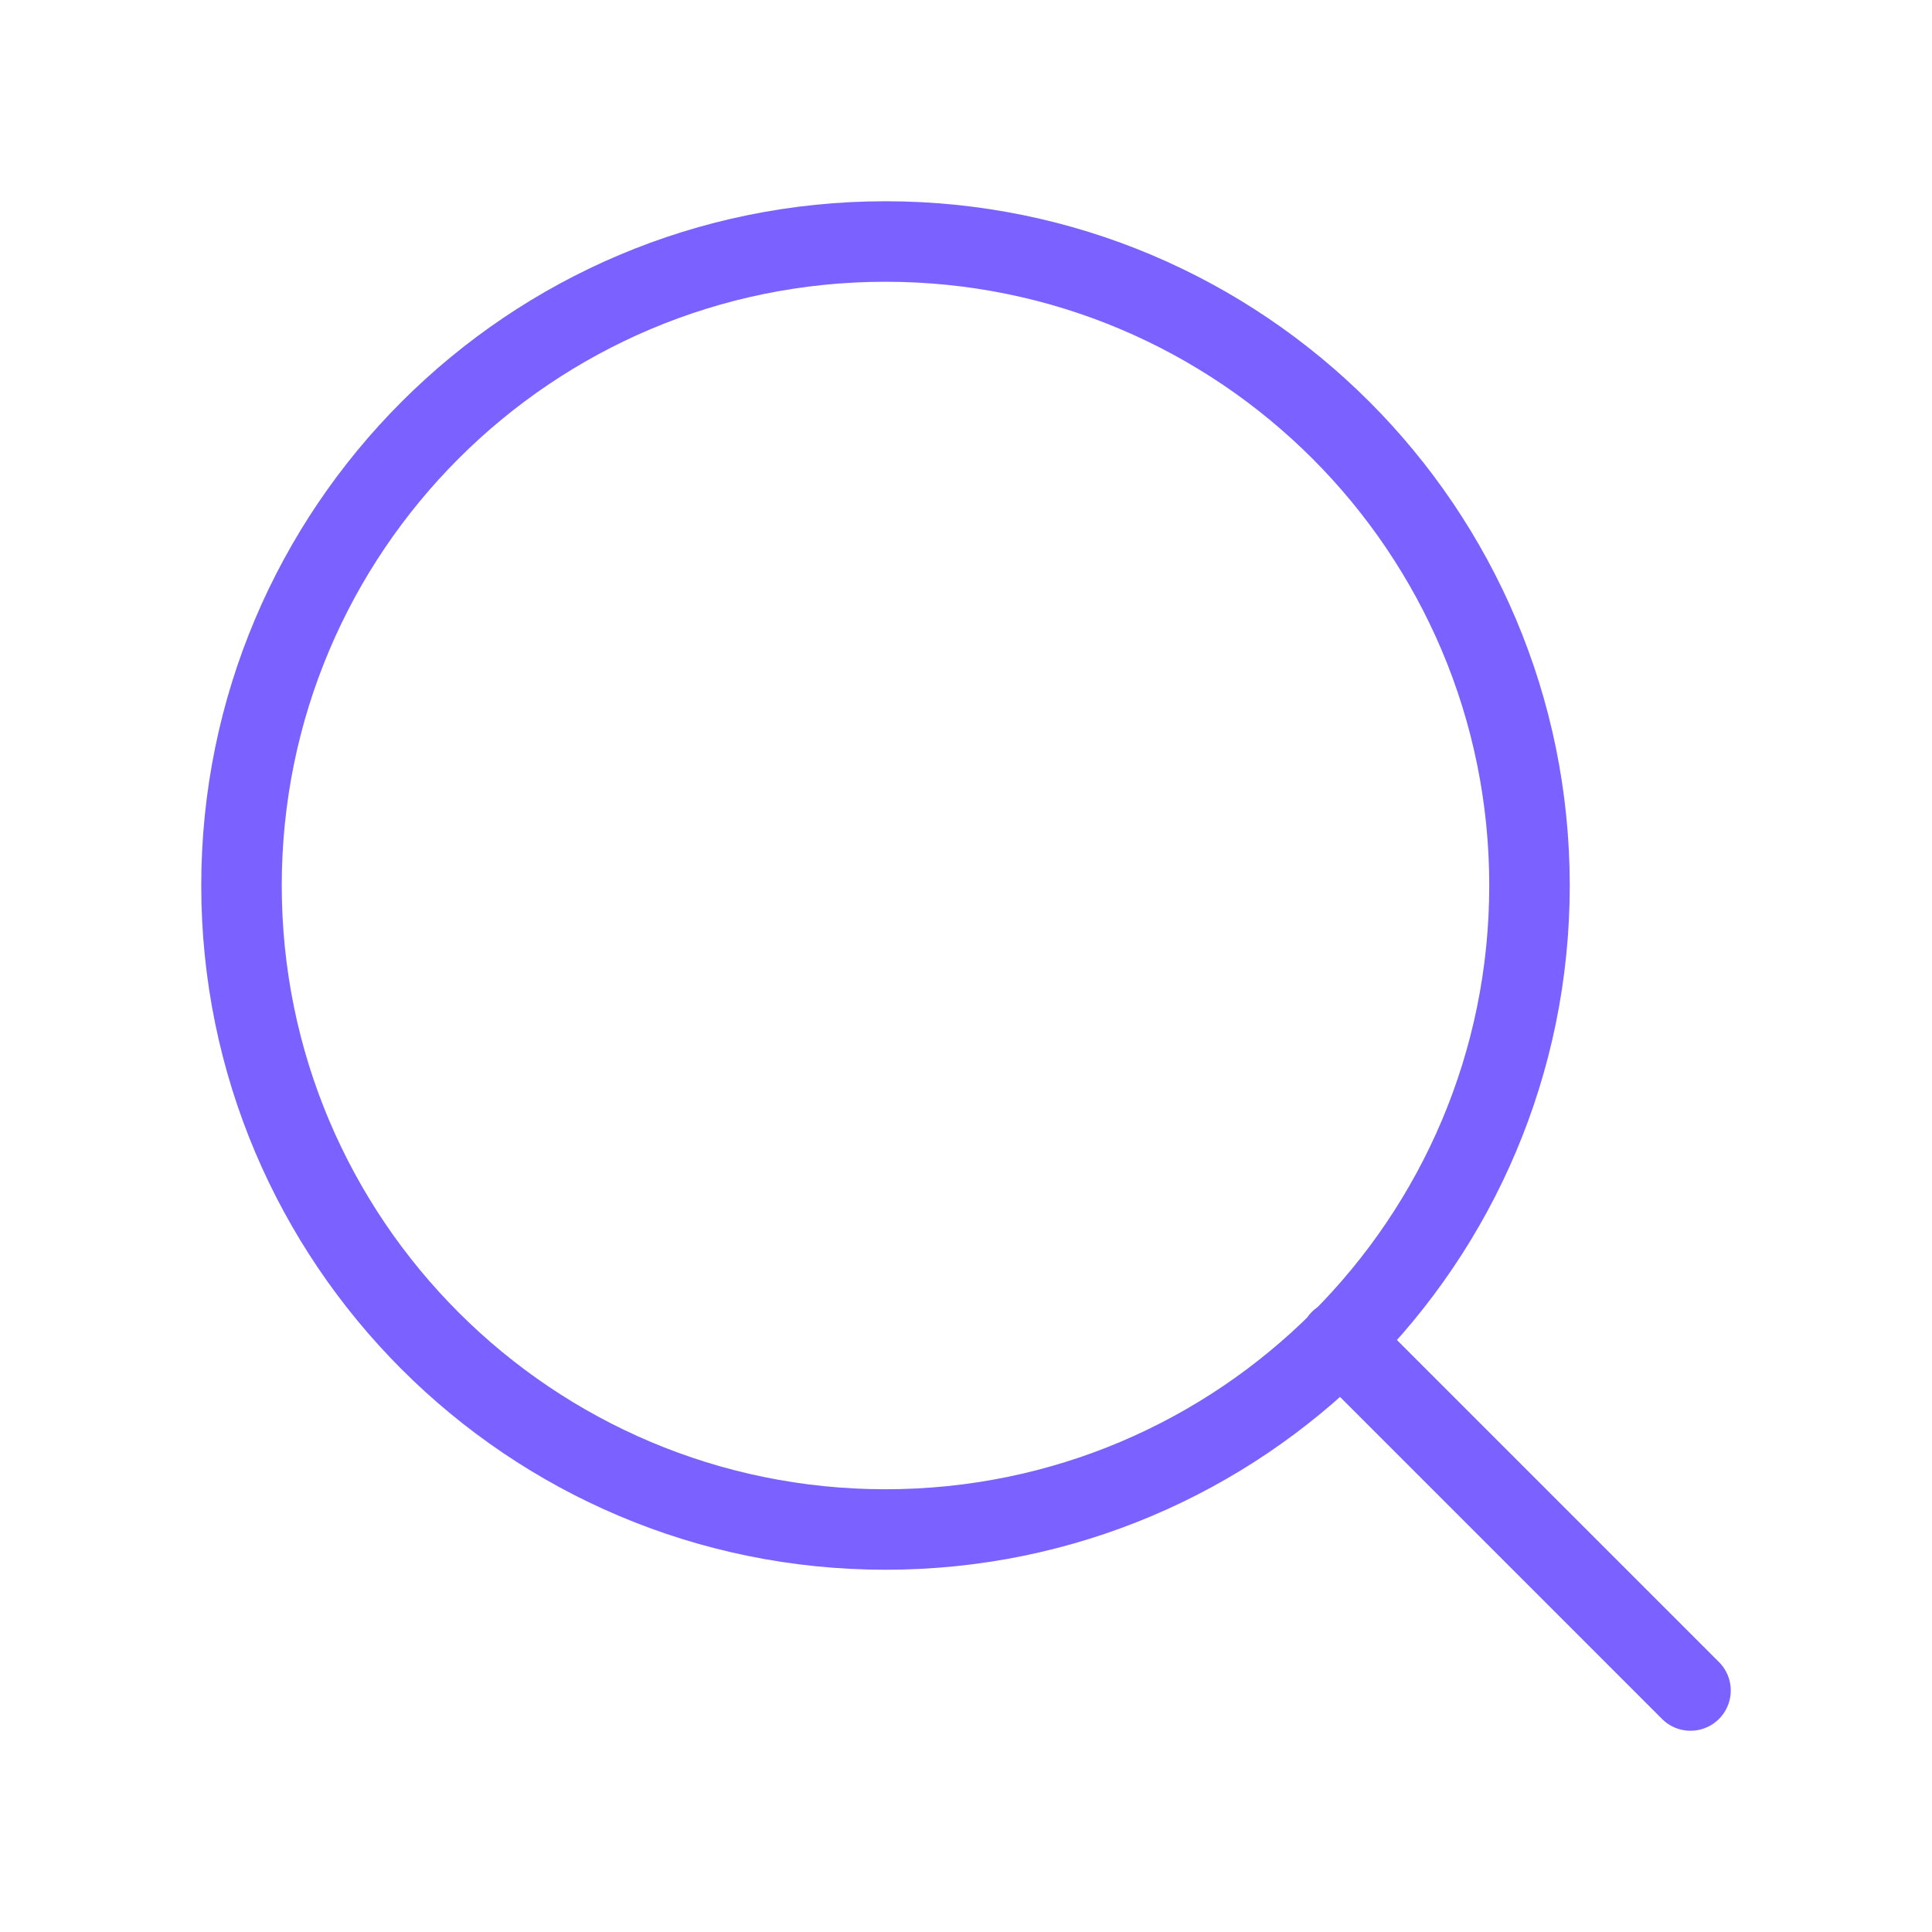
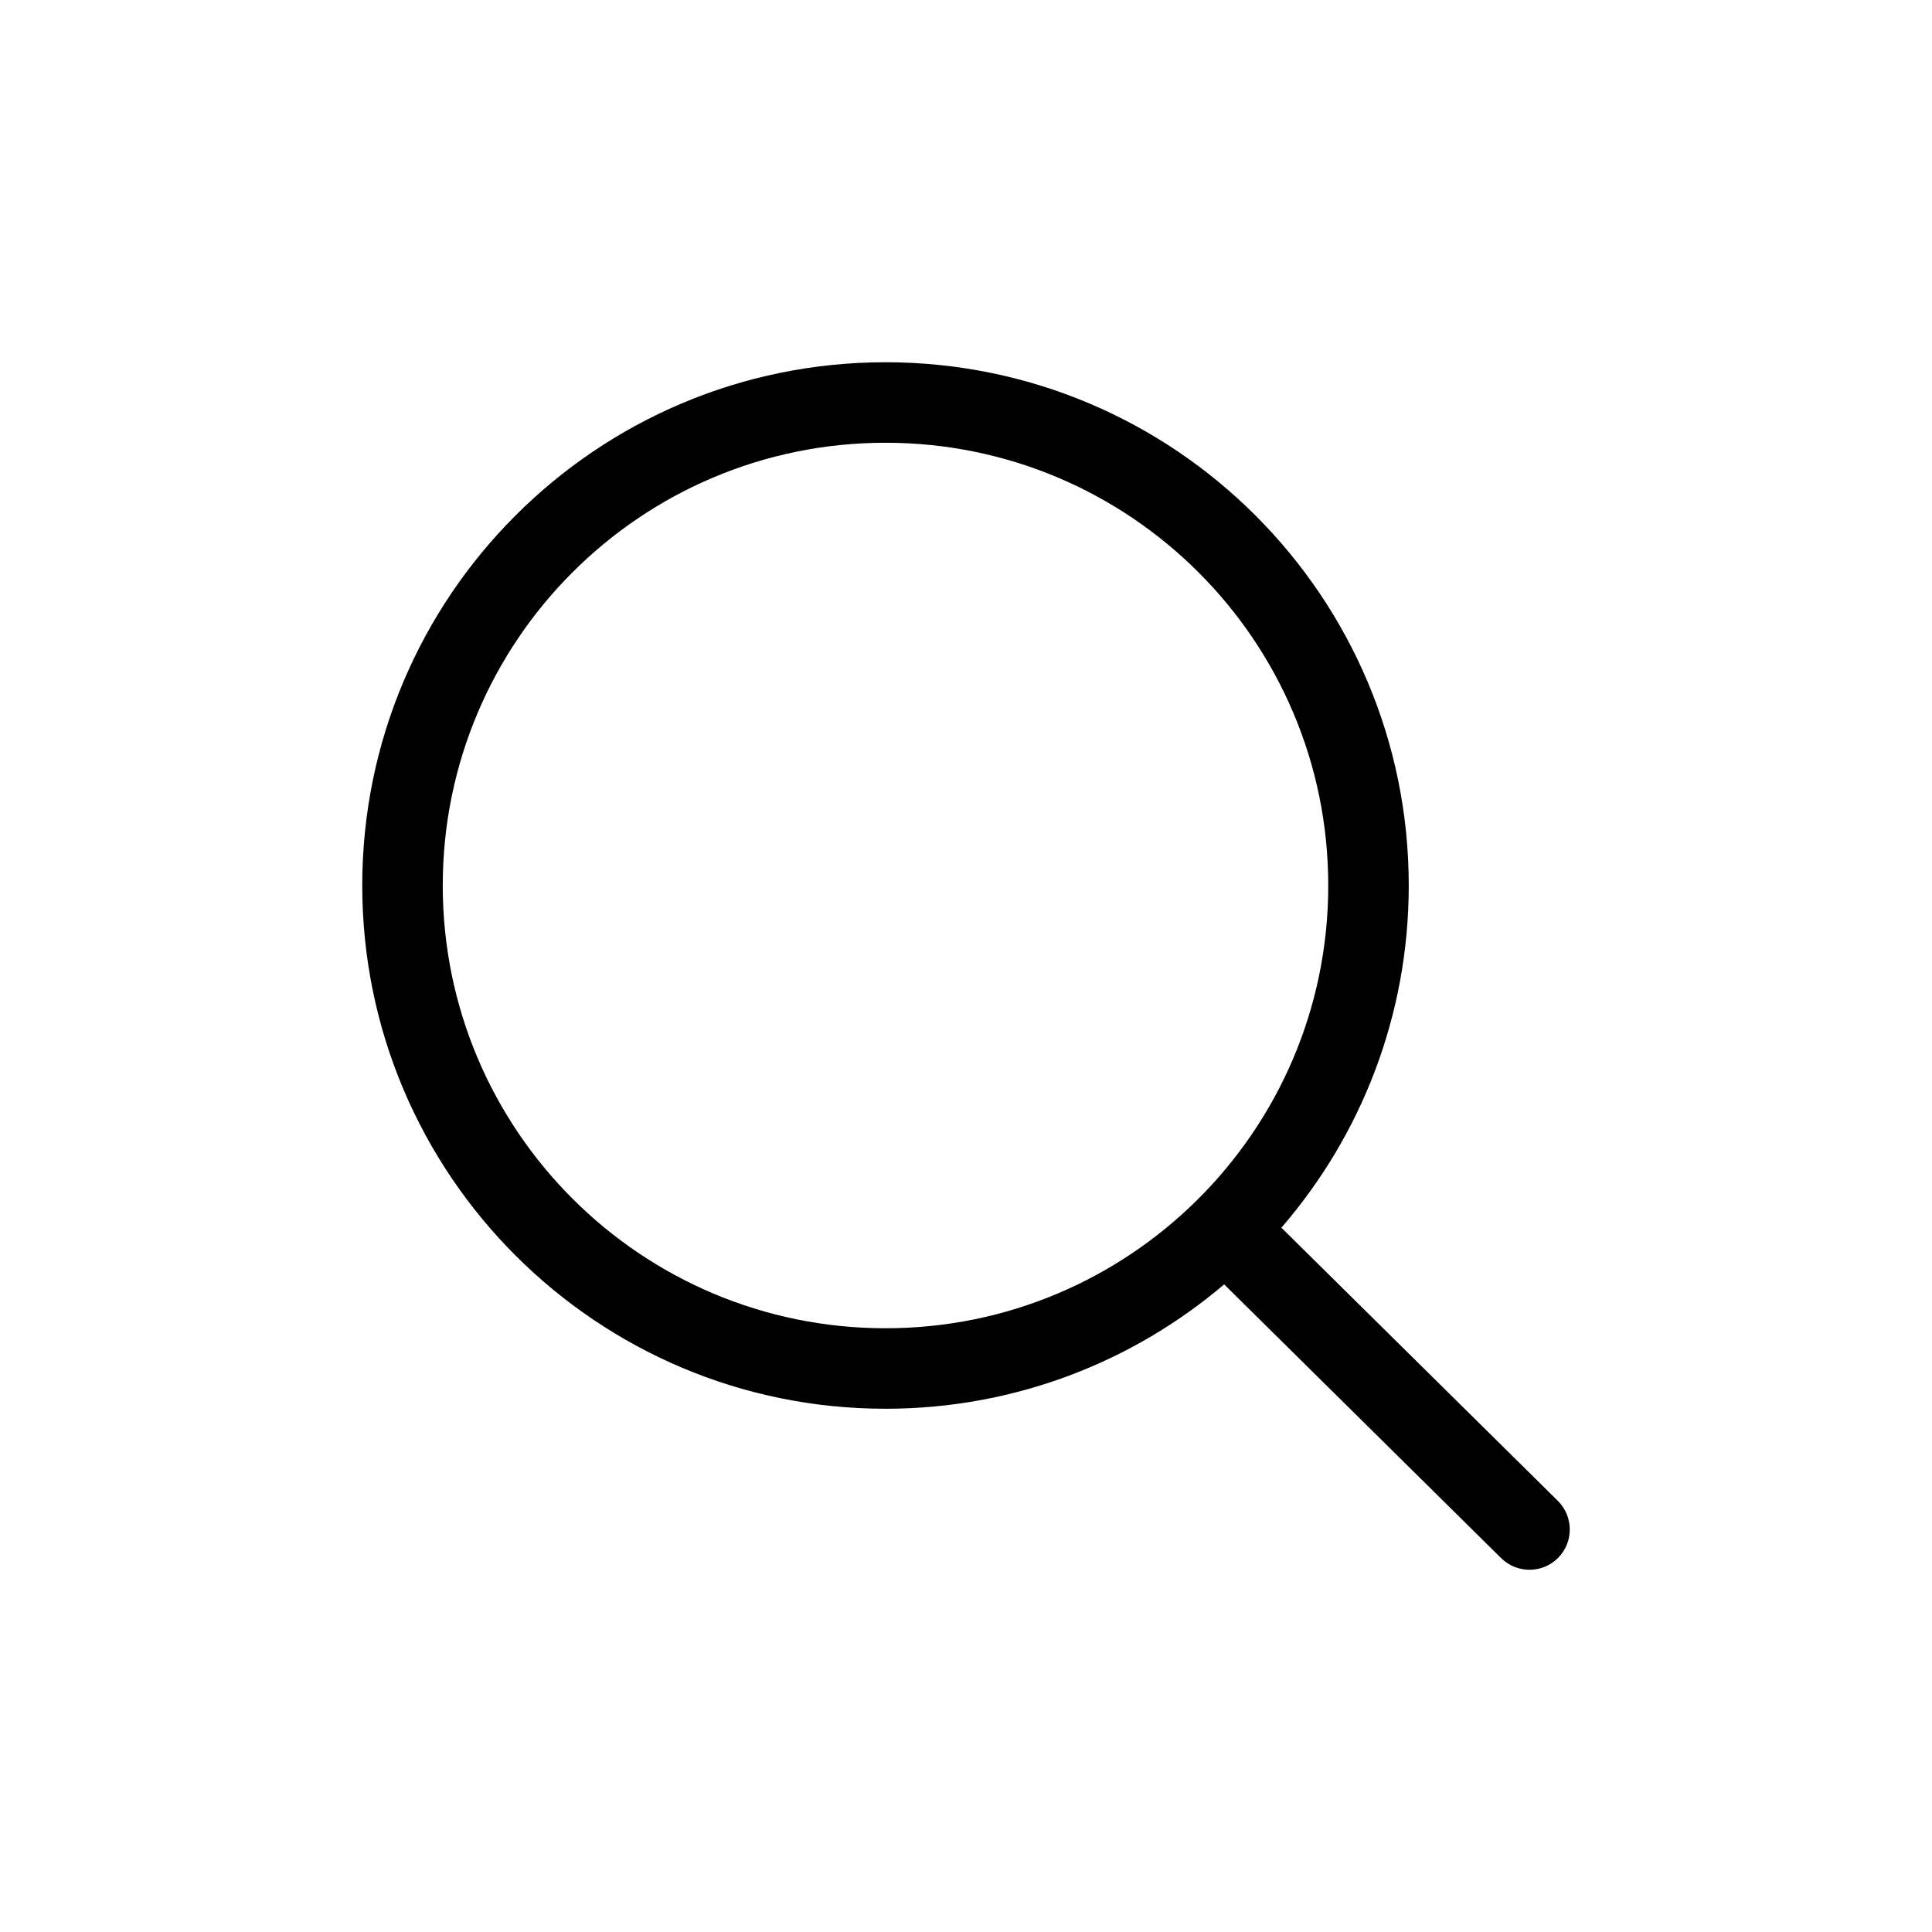
<svg xmlns="http://www.w3.org/2000/svg" width="24" height="24" viewBox="0 0 24 24" fill="none">
-   <path d="M21 21L16.65 16.65M19 11C19 15.418 15.418 19 11 19C6.582 19 3 15.418 3 11C3 6.582 6.582 3 11 3C15.418 3 19 6.582 19 11Z" stroke="#7B61FF" stroke-linecap="round" stroke-linejoin="round" />
+   <path fill-rule="evenodd" clip-rule="evenodd" d="M11 5.5C7.962 5.5 5.5 7.962 5.5 11C5.5 14.038 7.962 16.5 11 16.5C12.509 16.5 13.875 15.893 14.869 14.909C15.877 13.912 16.5 12.529 16.5 11C16.5 7.962 14.038 5.5 11 5.5ZM4.5 11C4.5 7.41 7.41 4.5 11 4.5C14.59 4.5 17.5 7.41 17.5 11C17.5 12.625 16.903 14.111 15.918 15.251L19.352 18.644C19.548 18.838 19.55 19.155 19.356 19.352C19.162 19.548 18.845 19.55 18.648 19.356L15.207 15.955C14.074 16.918 12.604 17.5 11 17.5C7.41 17.5 4.5 14.59 4.5 11Z" fill="black" />
</svg>
